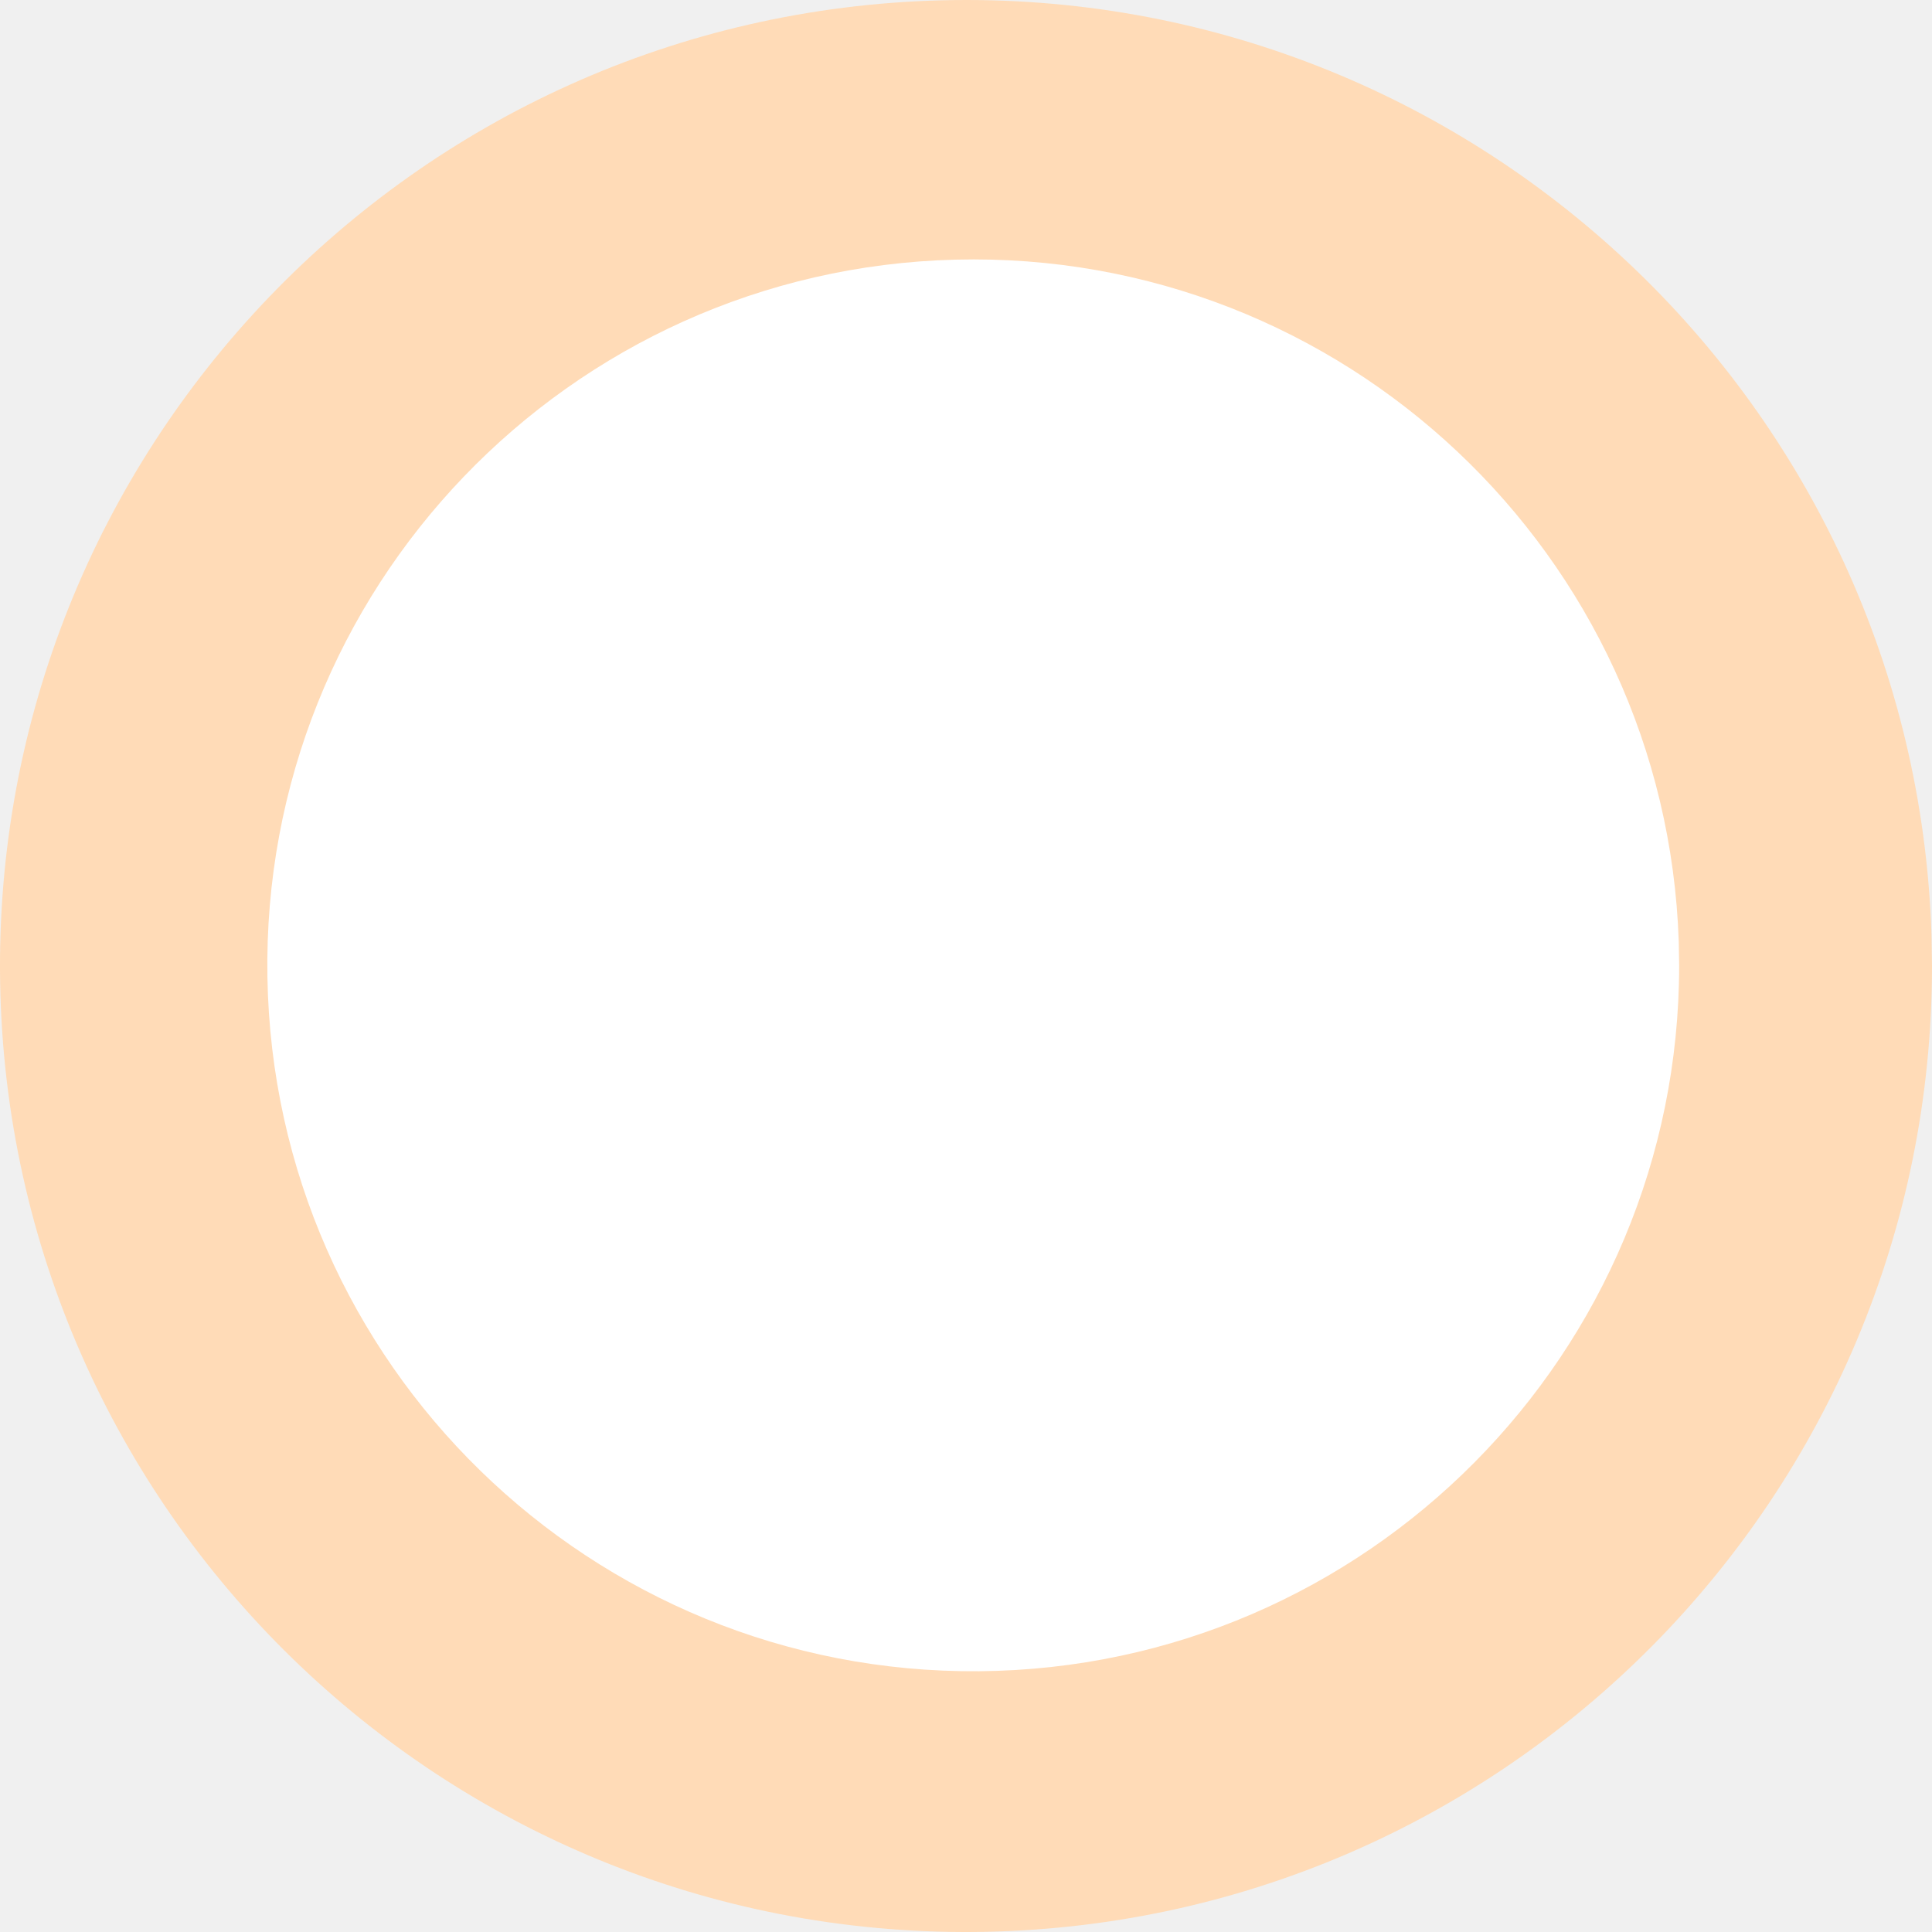
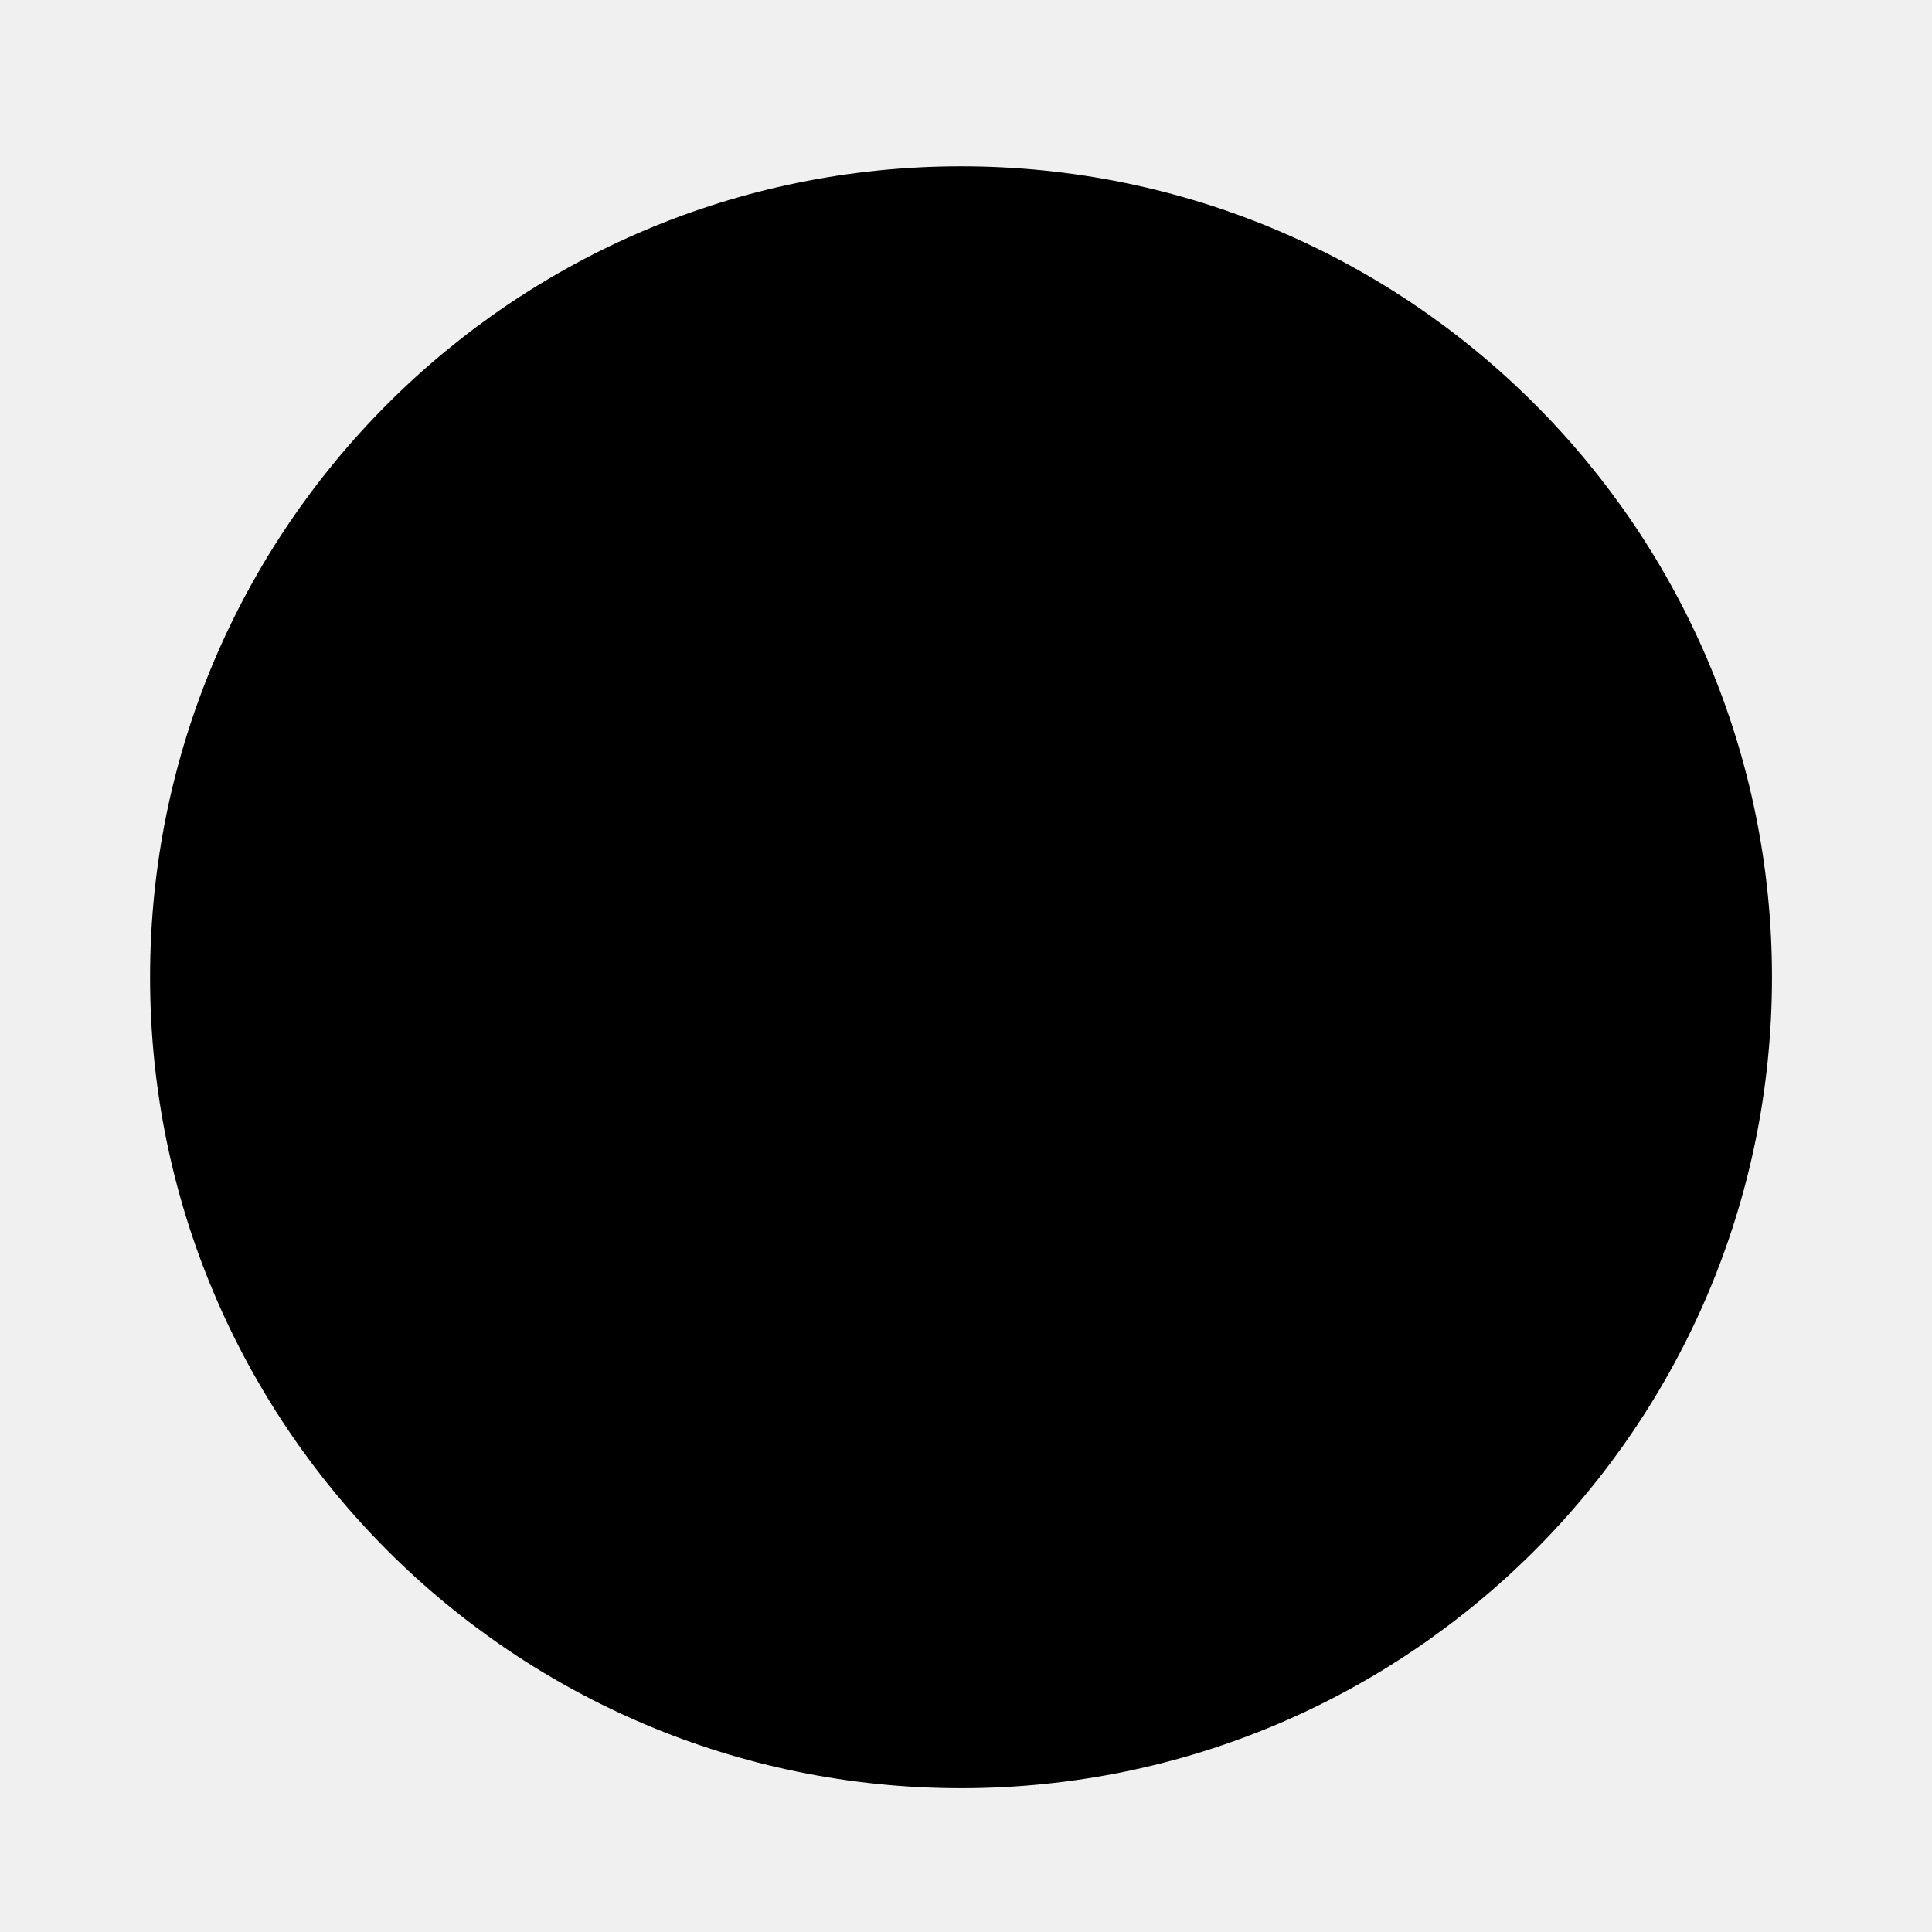
- <svg xmlns="http://www.w3.org/2000/svg" width="78.619mm" height="78.619mm" viewBox="0 0 78.619 78.619" version="1.1" id="svg4522">
-   <defs id="defs4516" />
+ <svg xmlns="http://www.w3.org/2000/svg" viewBox="0 0 78.619 78.619" version="1.1" id="TTTCircle">
+   <defs id="TTTCircle" />
  <g id="layer1" transform="translate(-49.89285,-104.2322)">
-     <path style="fill:#ffdbb7;fill-opacity:1;stroke-width:0.265" id="path4532" d="M 128.512,143.542 A 39.31,39.31 0 0 1 89.531,182.85 39.31,39.31 0 0 1 49.898,144.199 39.31,39.31 0 0 1 88.217,104.245 39.31,39.31 0 0 1 128.49,142.227" />
-     <path style="fill:#ffffff;fill-opacity:1;stroke-width:0.265" id="path4532-1" d="M 118.223,143.515 A 28.726,28.726 0 0 1 89.737,172.24 28.726,28.726 0 0 1 60.775,143.995 28.726,28.726 0 0 1 88.776,114.798 28.726,28.726 0 0 1 118.207,142.555" />
+     <circle cx="89" cy="144" r="33" />
  </g>
</svg>
